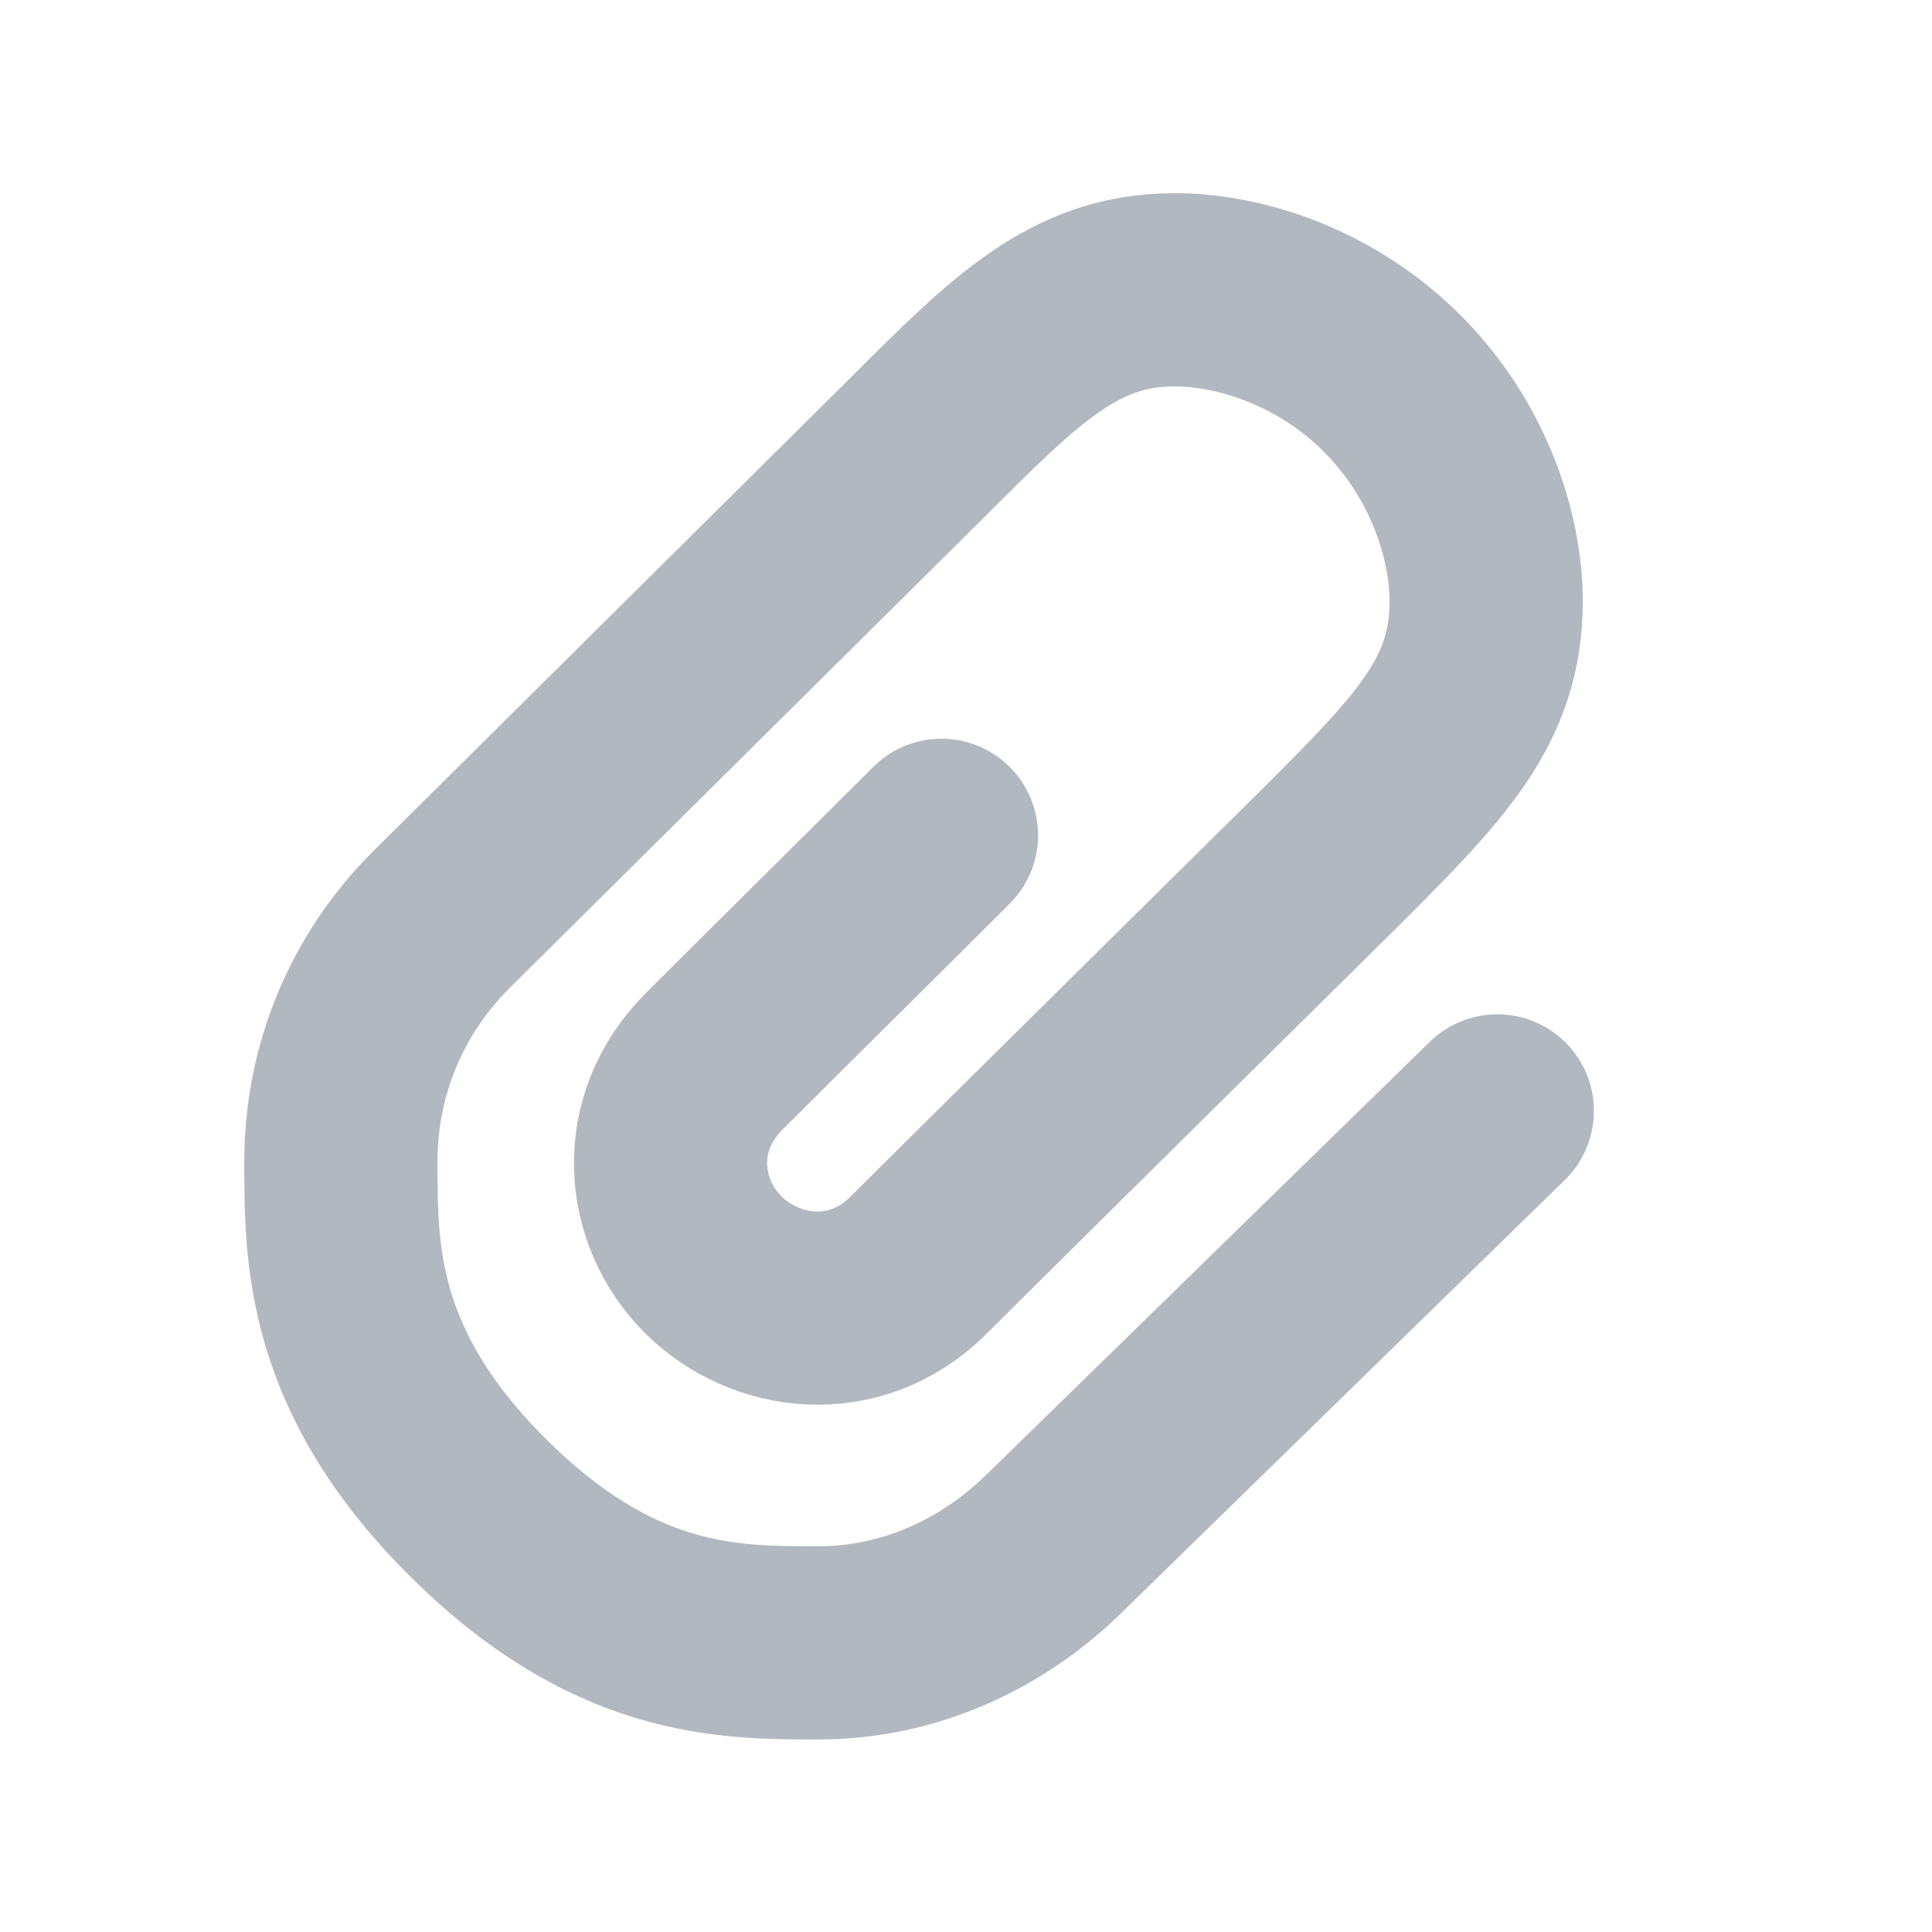
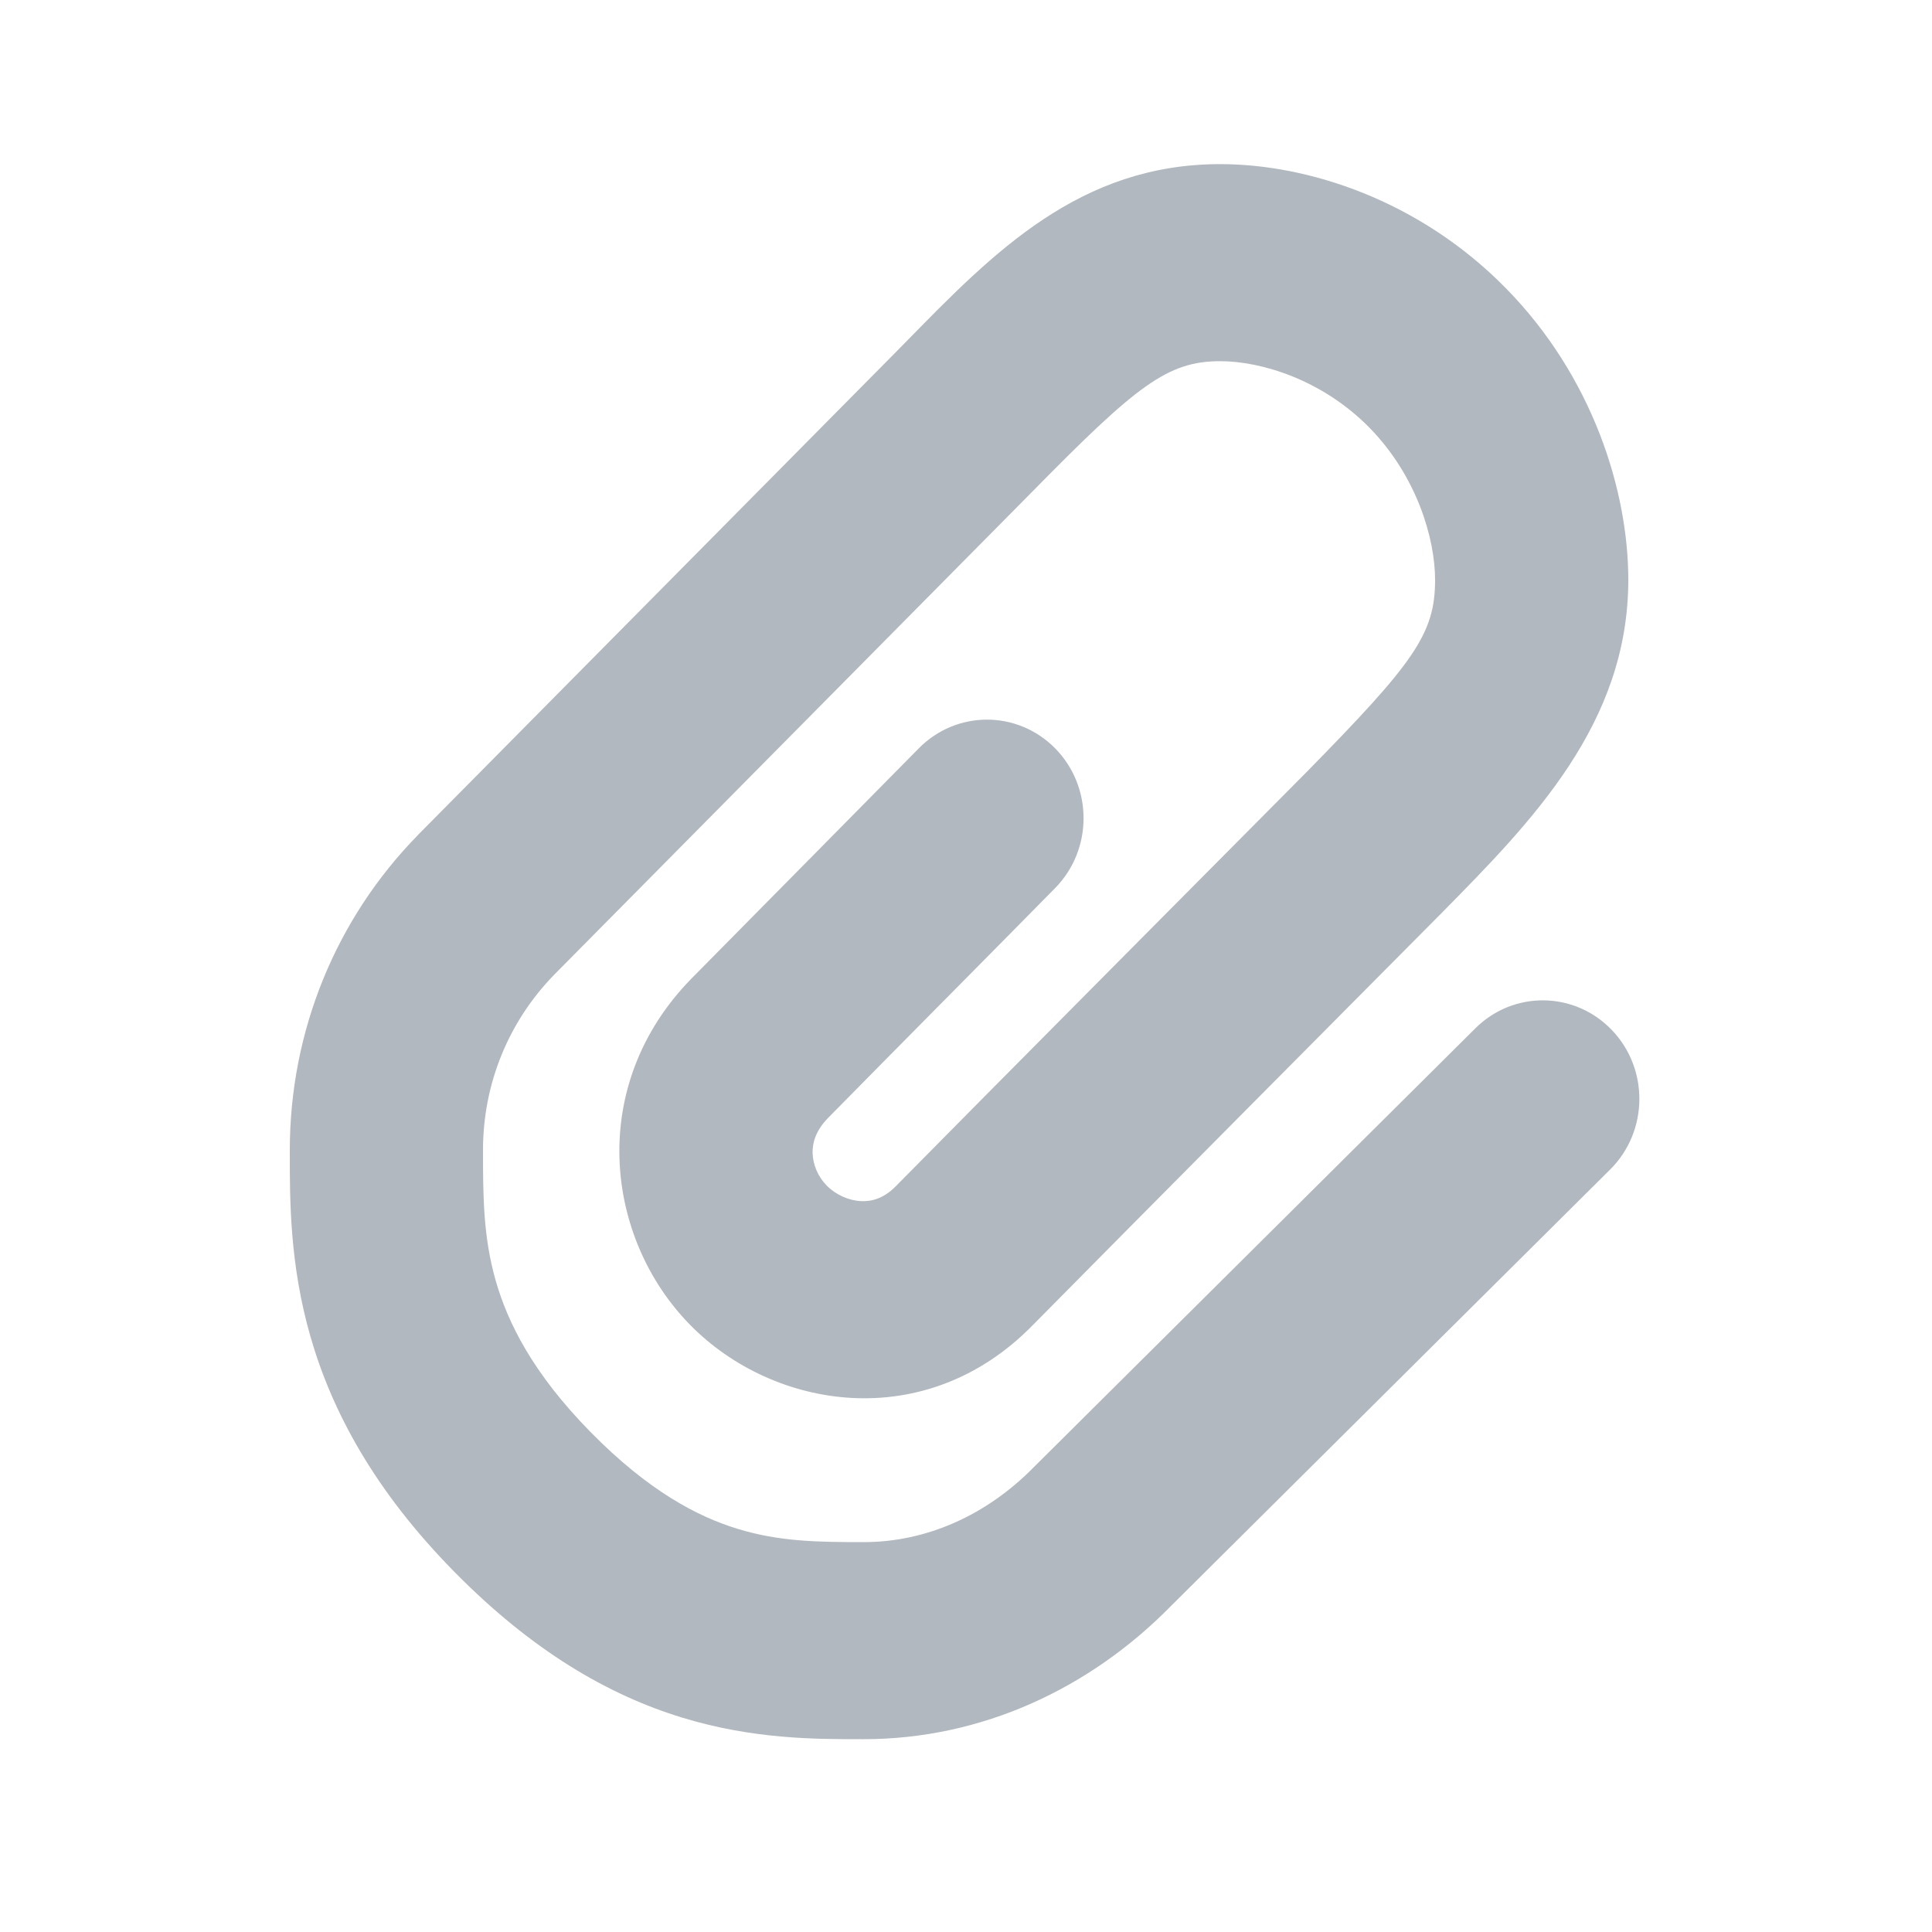
<svg xmlns="http://www.w3.org/2000/svg" width="20" height="20" viewBox="0 0 20 20" fill="none">
-   <path d="M9.746 8.647C9.133 9.26 8.052 10.328 7.396 10.984C6.741 11.639 6.846 12.555 7.38 13.089C7.914 13.623 8.851 13.755 9.509 13.097C10.167 12.438 13.756 8.893 13.756 8.893C14.8 7.849 15.385 7.263 15.385 6.224C15.385 5.561 15.106 4.663 14.411 3.969C13.717 3.275 12.824 3 12.161 3C11.128 3 10.518 3.611 9.498 4.631L4.563 9.526C3.9 10.189 3.529 11.078 3.529 12.021C3.529 12.963 3.52 14.179 4.934 15.593C6.348 17.007 7.529 17.007 8.47 17.007C9.411 17.007 10.282 16.61 10.945 15.947L15.5 11.5" stroke="#B2B8BF" stroke-width="2" stroke-linecap="round" stroke-linejoin="round" />
+   <path d="M12.632 3.739C12.086 3.739 11.77 3.986 10.675 5.101L10.672 5.104L5.739 10.088C5.264 10.574 5 11.22 5 11.906C5 12.394 5.003 12.807 5.132 13.259C5.256 13.691 5.514 14.214 6.111 14.822C6.713 15.435 7.221 15.7 7.637 15.827C8.07 15.959 8.465 15.964 8.94 15.964C9.591 15.964 10.215 15.686 10.708 15.182L10.717 15.173L15.273 10.645C15.668 10.252 16.301 10.26 16.687 10.664C17.072 11.067 17.064 11.713 16.669 12.106L12.117 16.63C11.286 17.475 10.169 18.004 8.94 18.004L8.912 18.004C8.447 18.004 7.794 18.005 7.063 17.781C6.3 17.548 5.511 17.093 4.698 16.266C3.881 15.434 3.437 14.617 3.212 13.83C2.999 13.087 3 12.419 3 11.95L3 11.906C3 10.674 3.478 9.509 4.327 8.644L4.33 8.64L9.263 3.656L9.387 3.53L9.387 3.53C10.288 2.609 11.179 1.699 12.632 1.699C13.536 1.699 14.691 2.069 15.589 2.984C16.485 3.896 16.856 5.077 16.856 6.003C16.856 7.49 15.86 8.501 14.933 9.442L14.358 10.021C14.011 10.37 13.542 10.842 13.053 11.335C12.072 12.323 11.013 13.391 10.686 13.723C9.578 14.851 8.006 14.594 7.144 13.715C6.258 12.813 6.075 11.233 7.16 10.128C7.49 9.793 7.926 9.352 8.354 8.919L8.374 8.898L8.375 8.898C8.797 8.471 9.21 8.053 9.51 7.748C9.901 7.35 10.534 7.35 10.925 7.749C11.315 8.148 11.314 8.794 10.924 9.192C10.621 9.5 10.206 9.92 9.785 10.345L9.785 10.345L9.762 10.368C9.332 10.802 8.9 11.24 8.573 11.572C8.441 11.707 8.409 11.835 8.412 11.938C8.416 12.056 8.466 12.179 8.557 12.272C8.651 12.368 8.785 12.428 8.914 12.434C9.026 12.439 9.149 12.406 9.273 12.28C9.605 11.942 10.669 10.869 11.647 9.884C12.137 9.39 12.606 8.918 12.953 8.569L13.522 7.996C14.636 6.861 14.856 6.564 14.856 6.003C14.856 5.577 14.668 4.929 14.176 4.427C13.685 3.928 13.053 3.739 12.632 3.739Z" fill="#B2B8BF" />
</svg>
